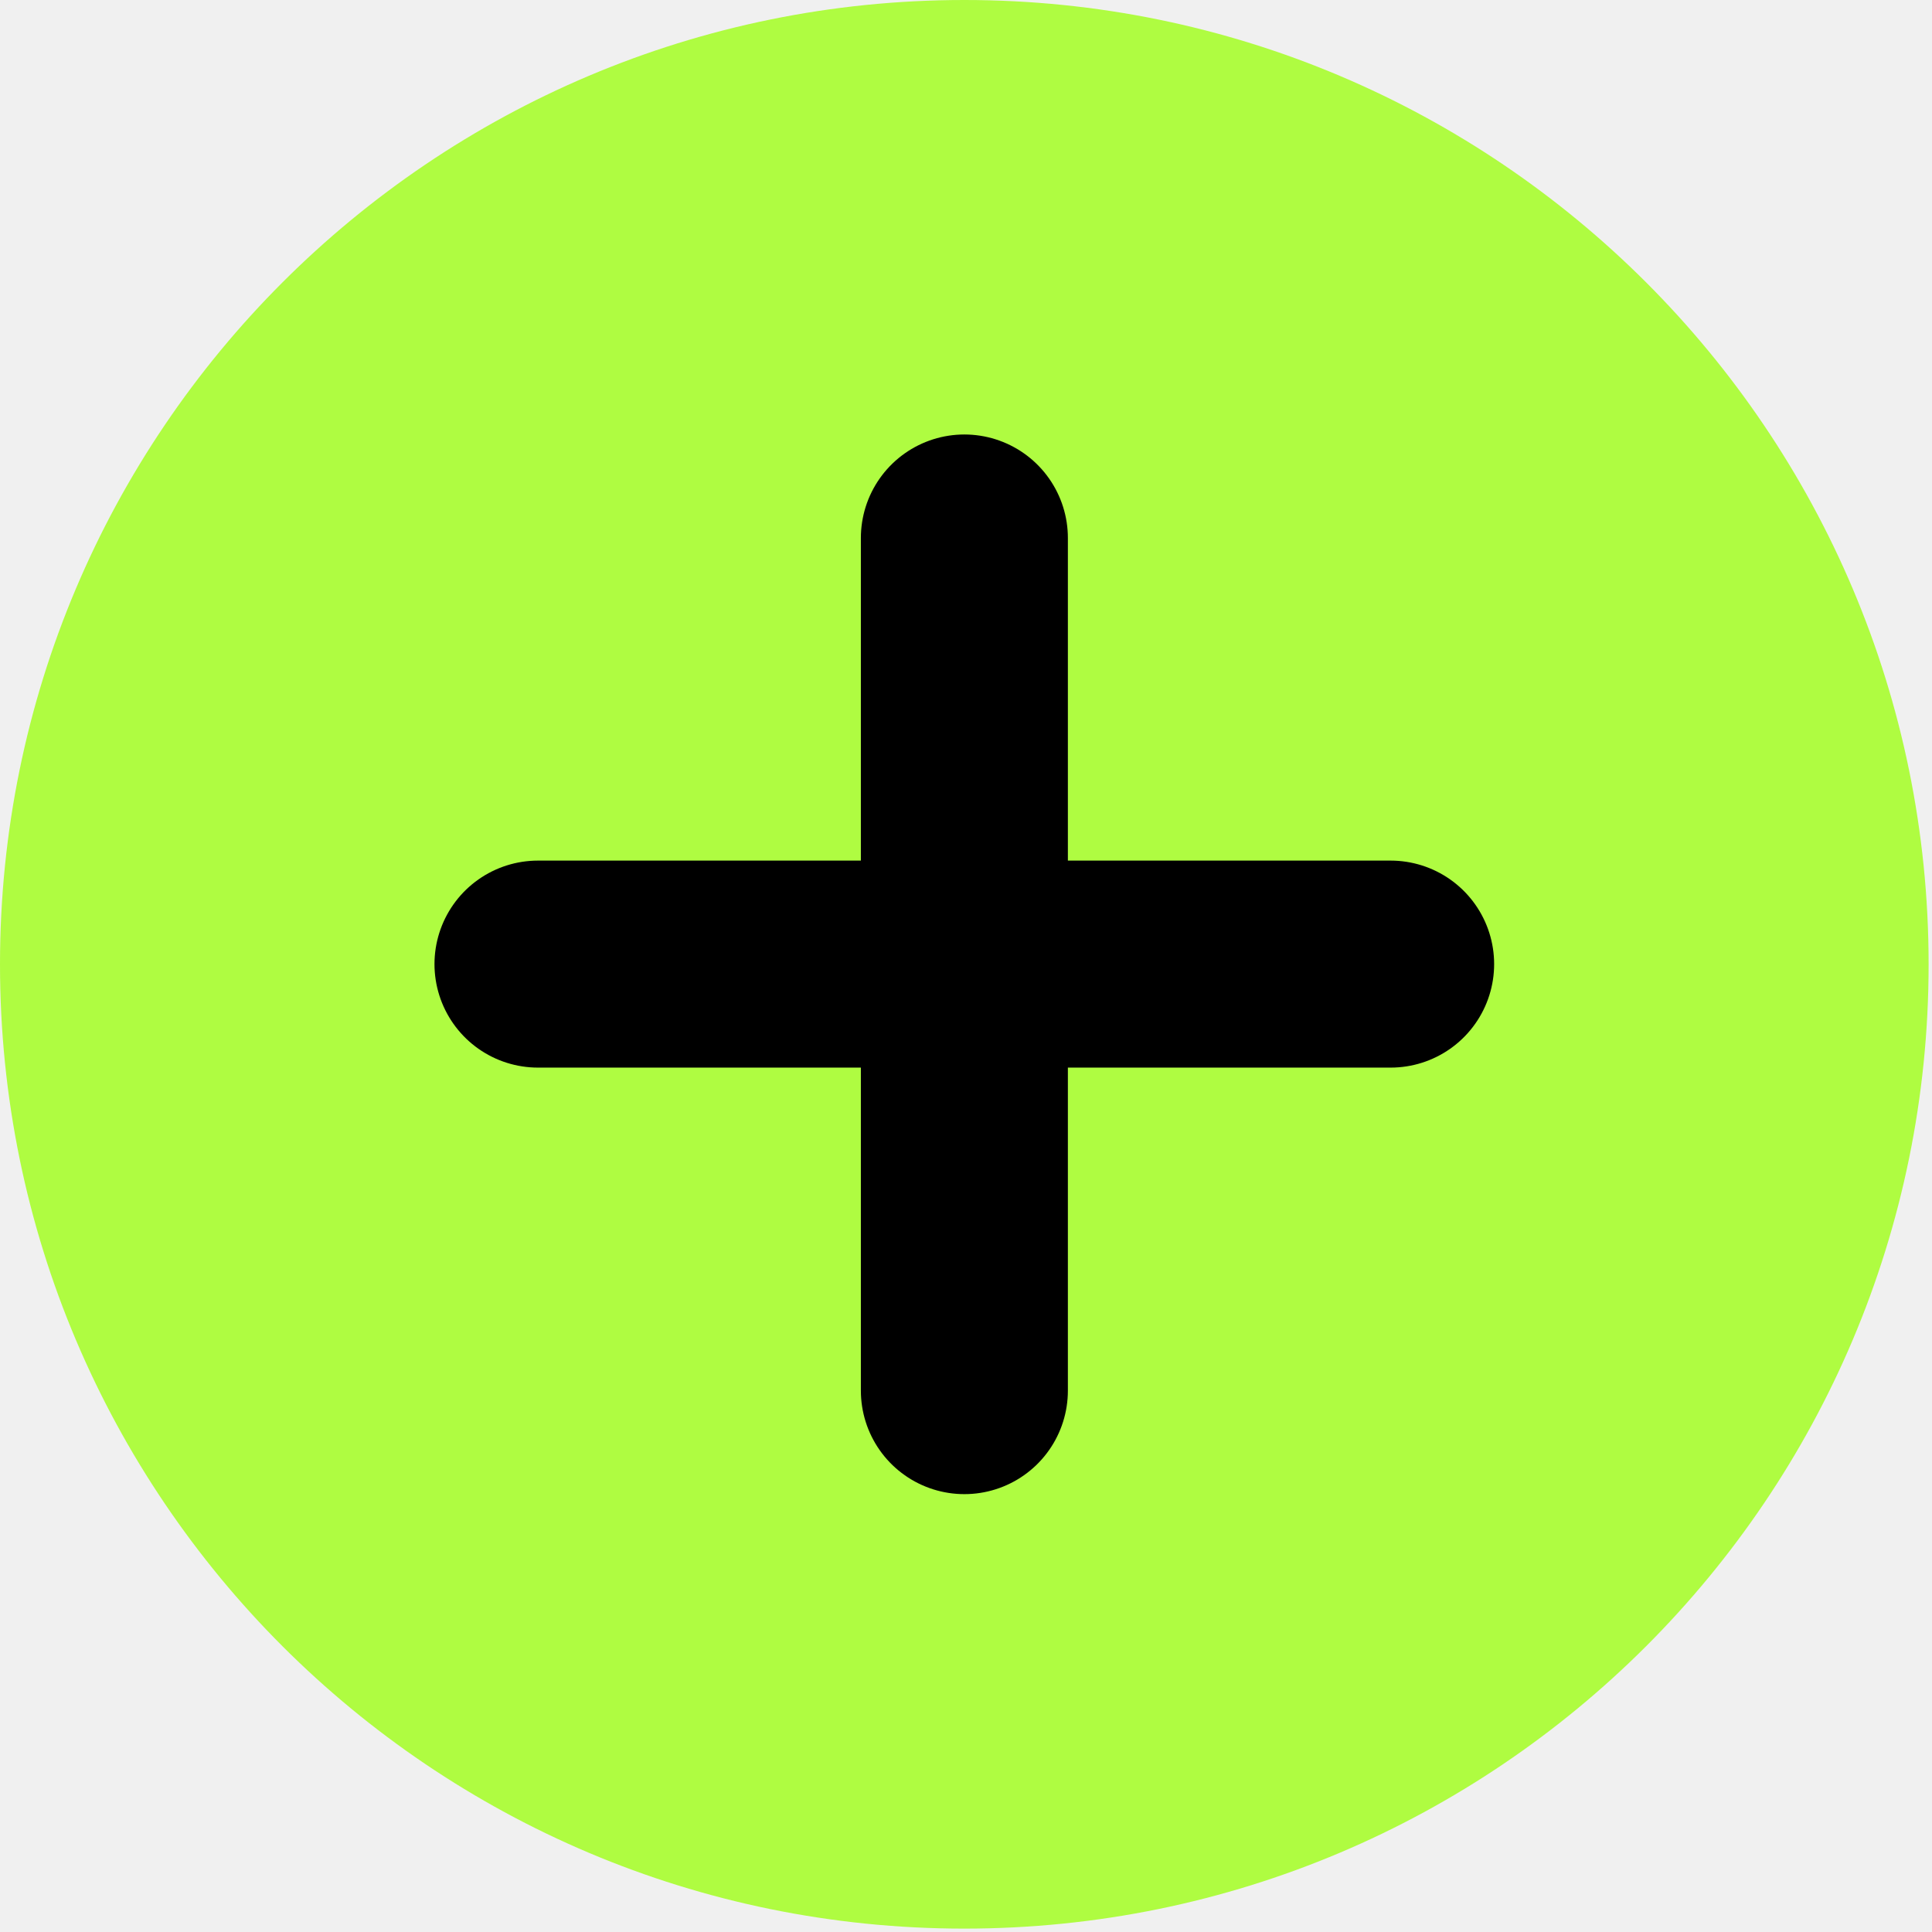
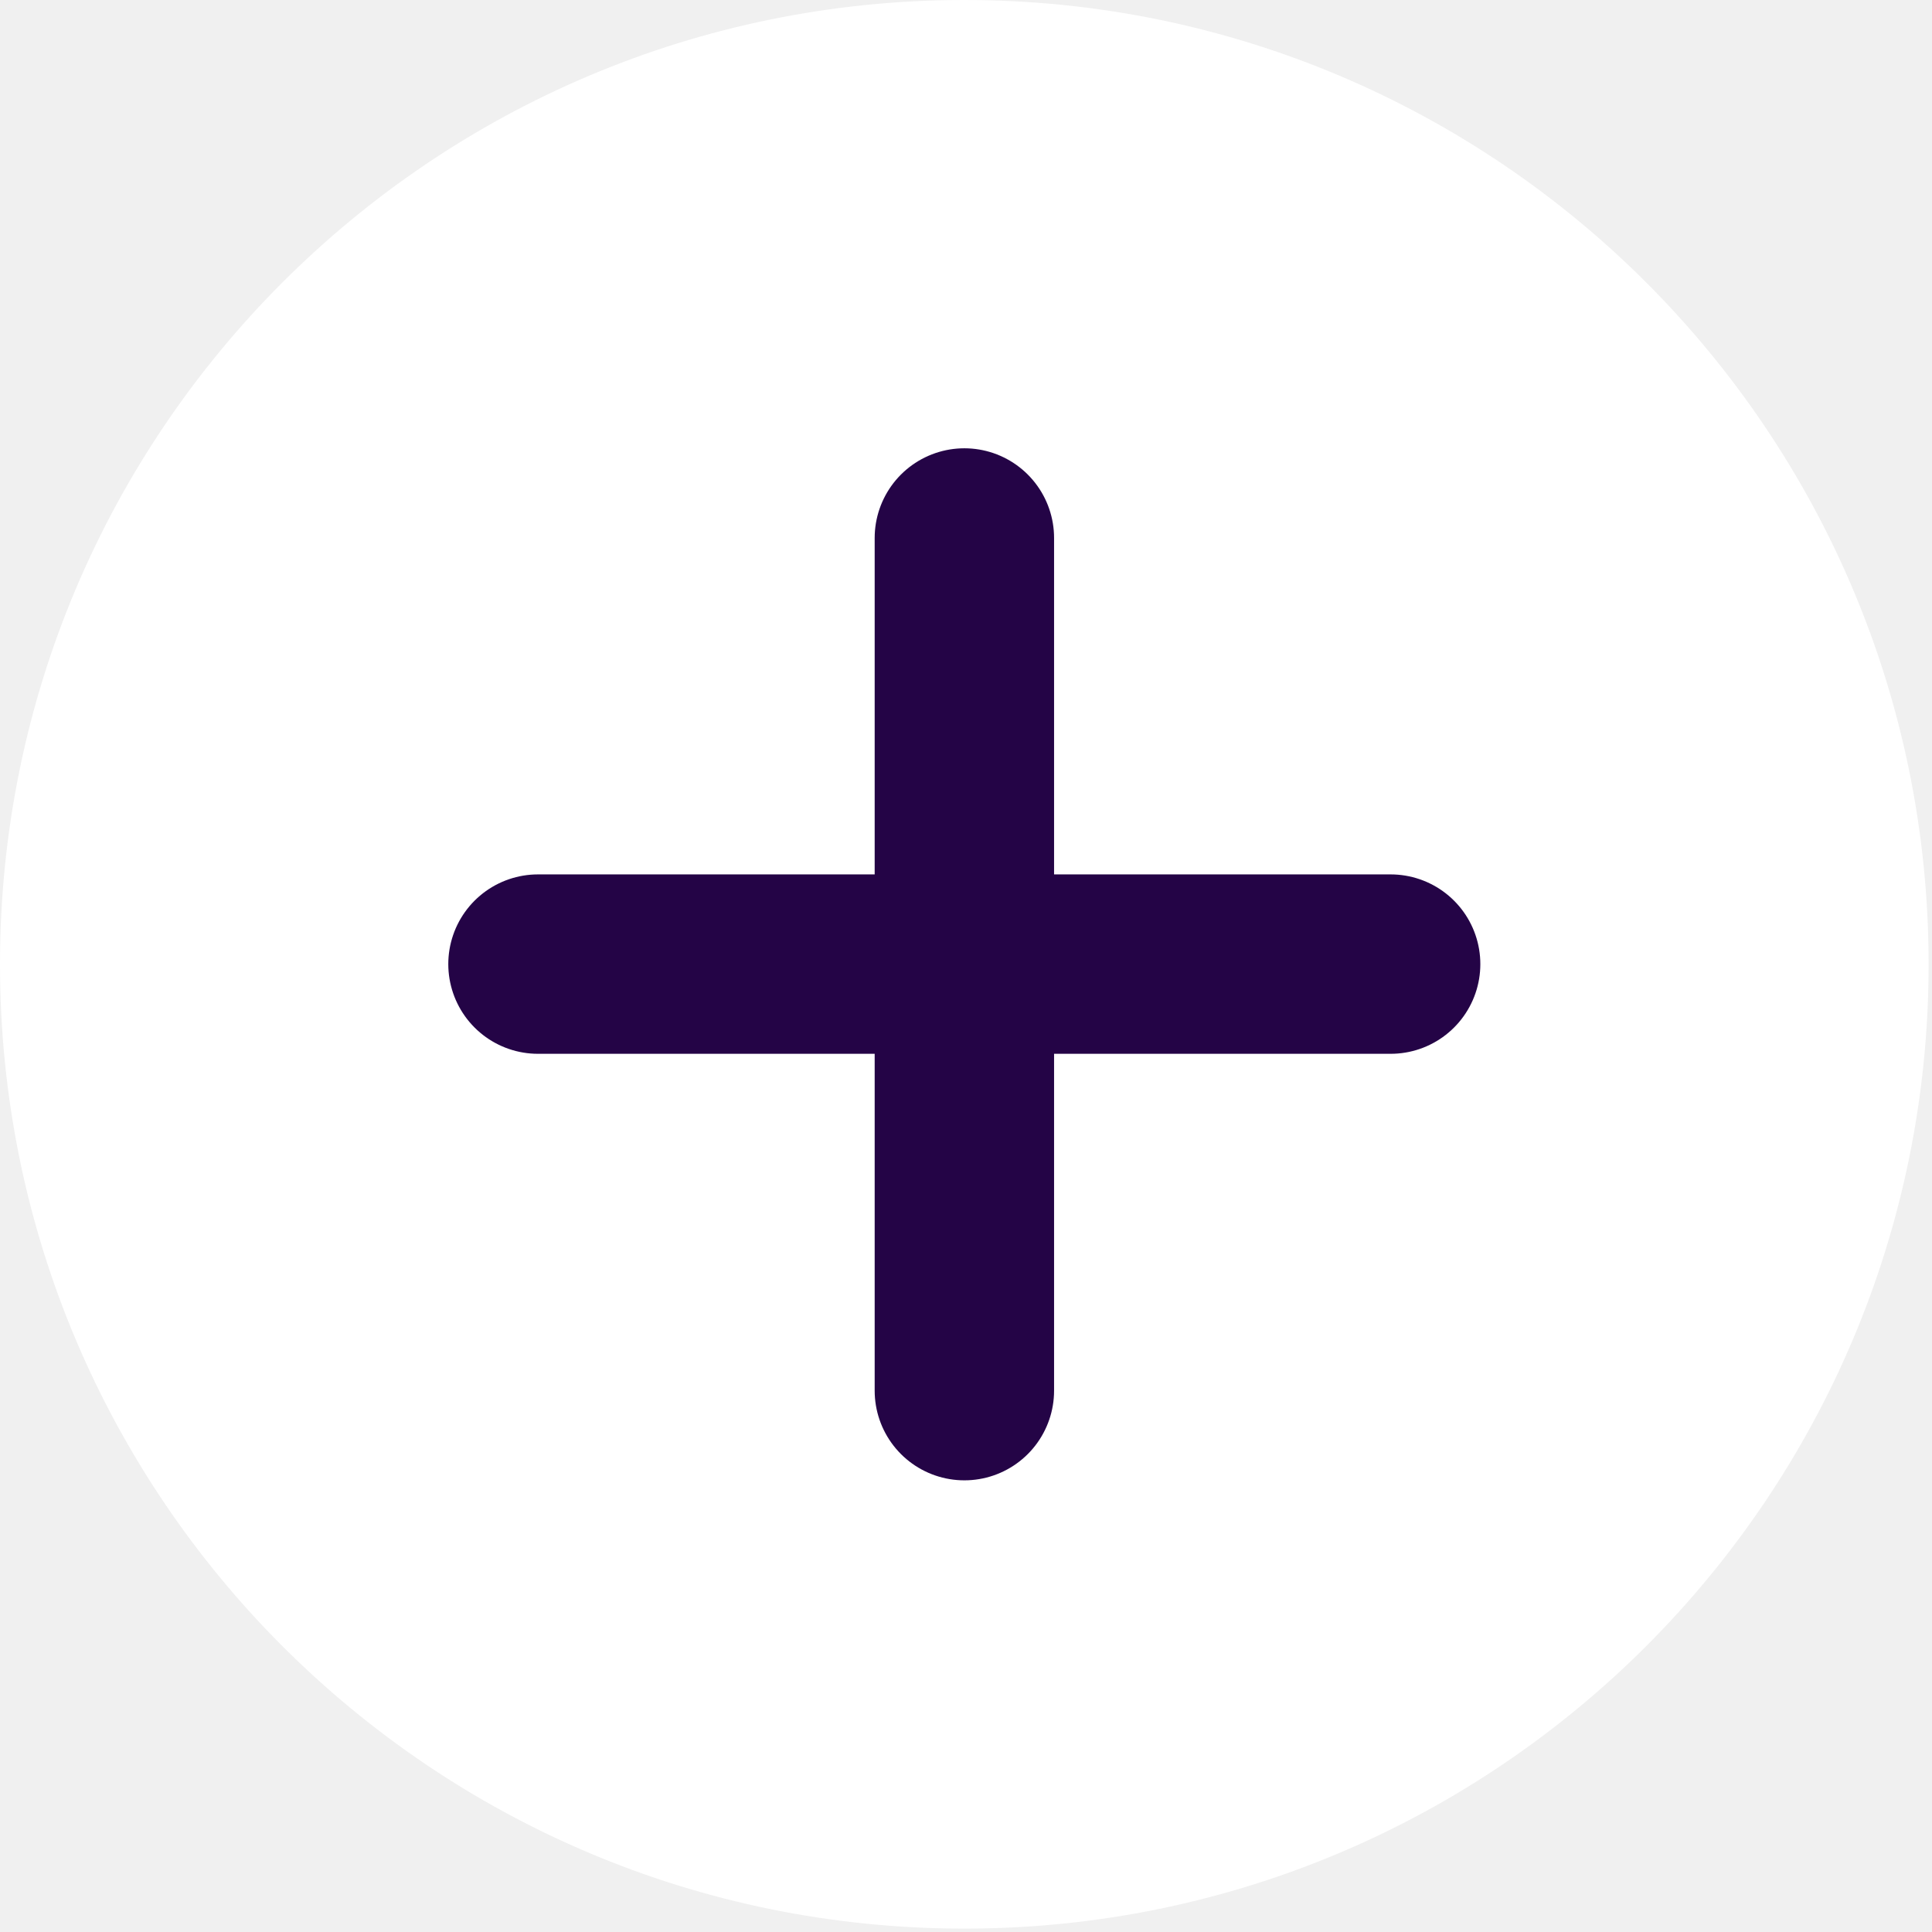
<svg xmlns="http://www.w3.org/2000/svg" width="280" height="280" viewBox="0 0 280 280" fill="none">
-   <rect width="279.509" height="279.509" rx="139.754" fill="#AFFC41" />
-   <path d="M139.764 77.969V201.541" stroke="black" stroke-width="30" stroke-linecap="round" stroke-linejoin="round" />
-   <path d="M77.969 139.725H201.541" stroke="black" stroke-width="30" stroke-linecap="round" stroke-linejoin="round" />
+   <rect width="279.509" height="279.509" rx="139.754" fill="#ffffff" />
+   <path d="M139.764 77.969V201.541" stroke="#240446" stroke-width="26" stroke-linecap="round" stroke-linejoin="round" />
+   <path d="M77.969 139.725H201.541" stroke="#240446" stroke-width="26" stroke-linecap="round" stroke-linejoin="round" />
</svg>
